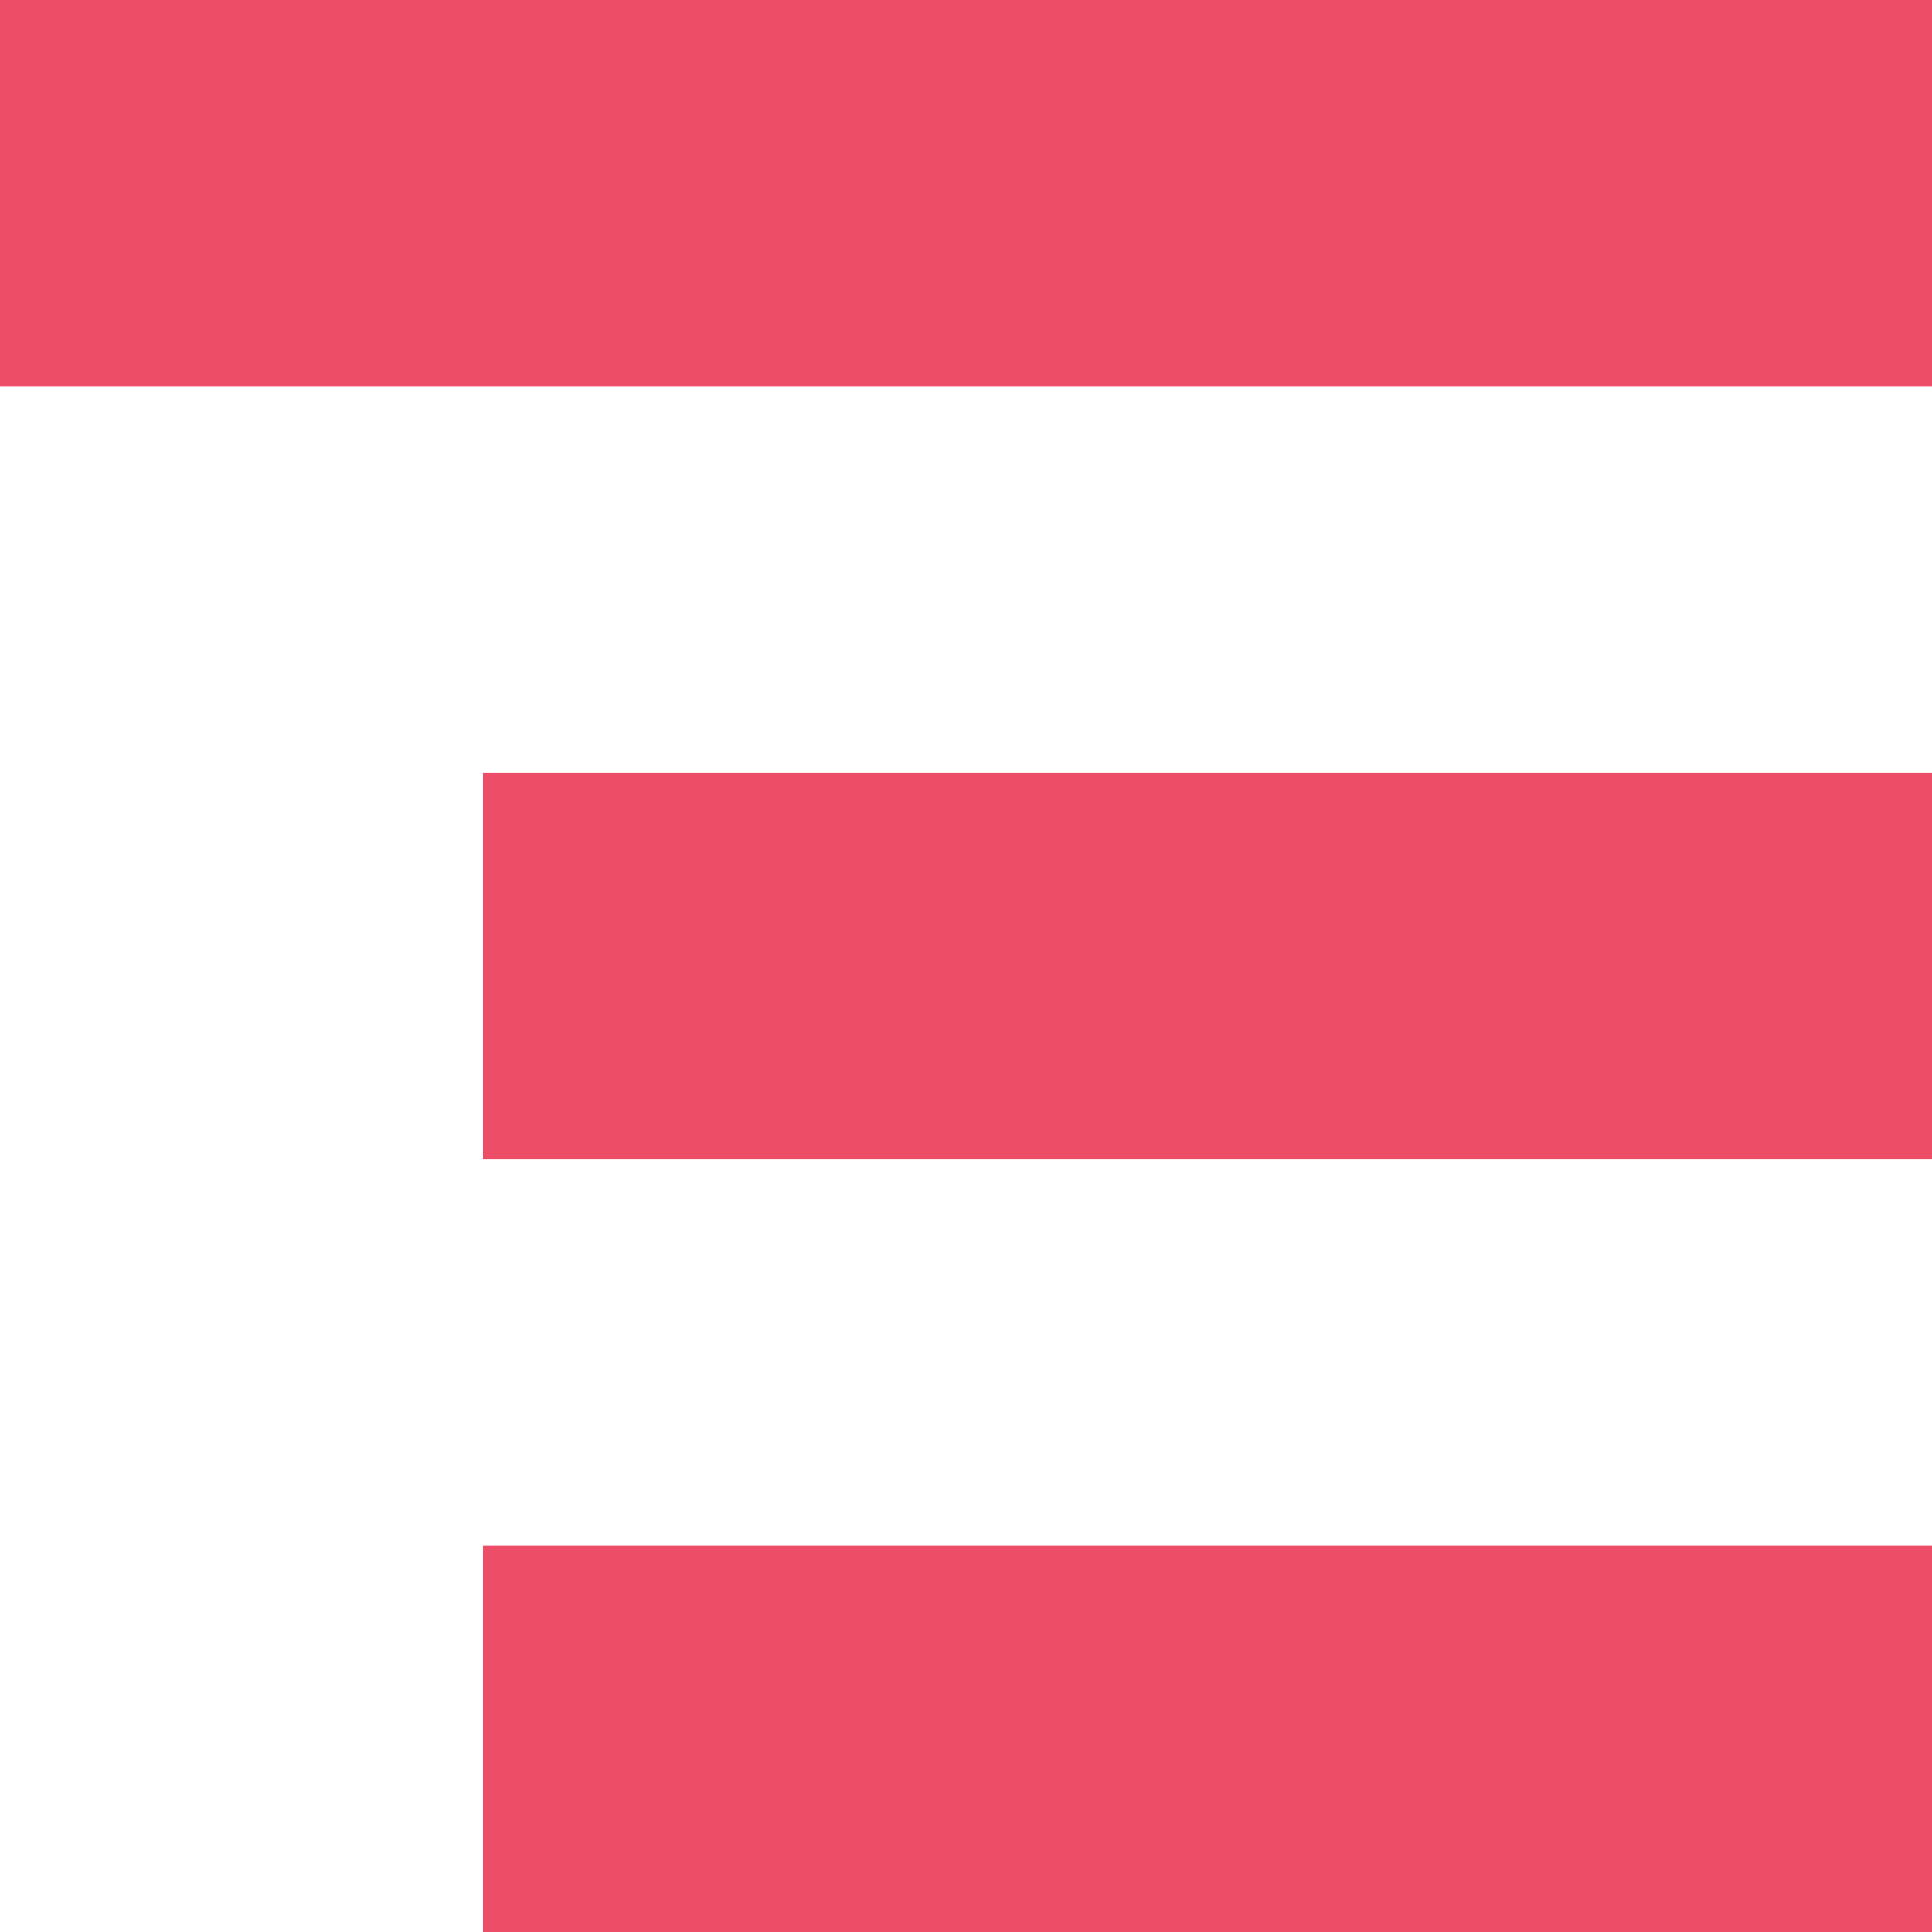
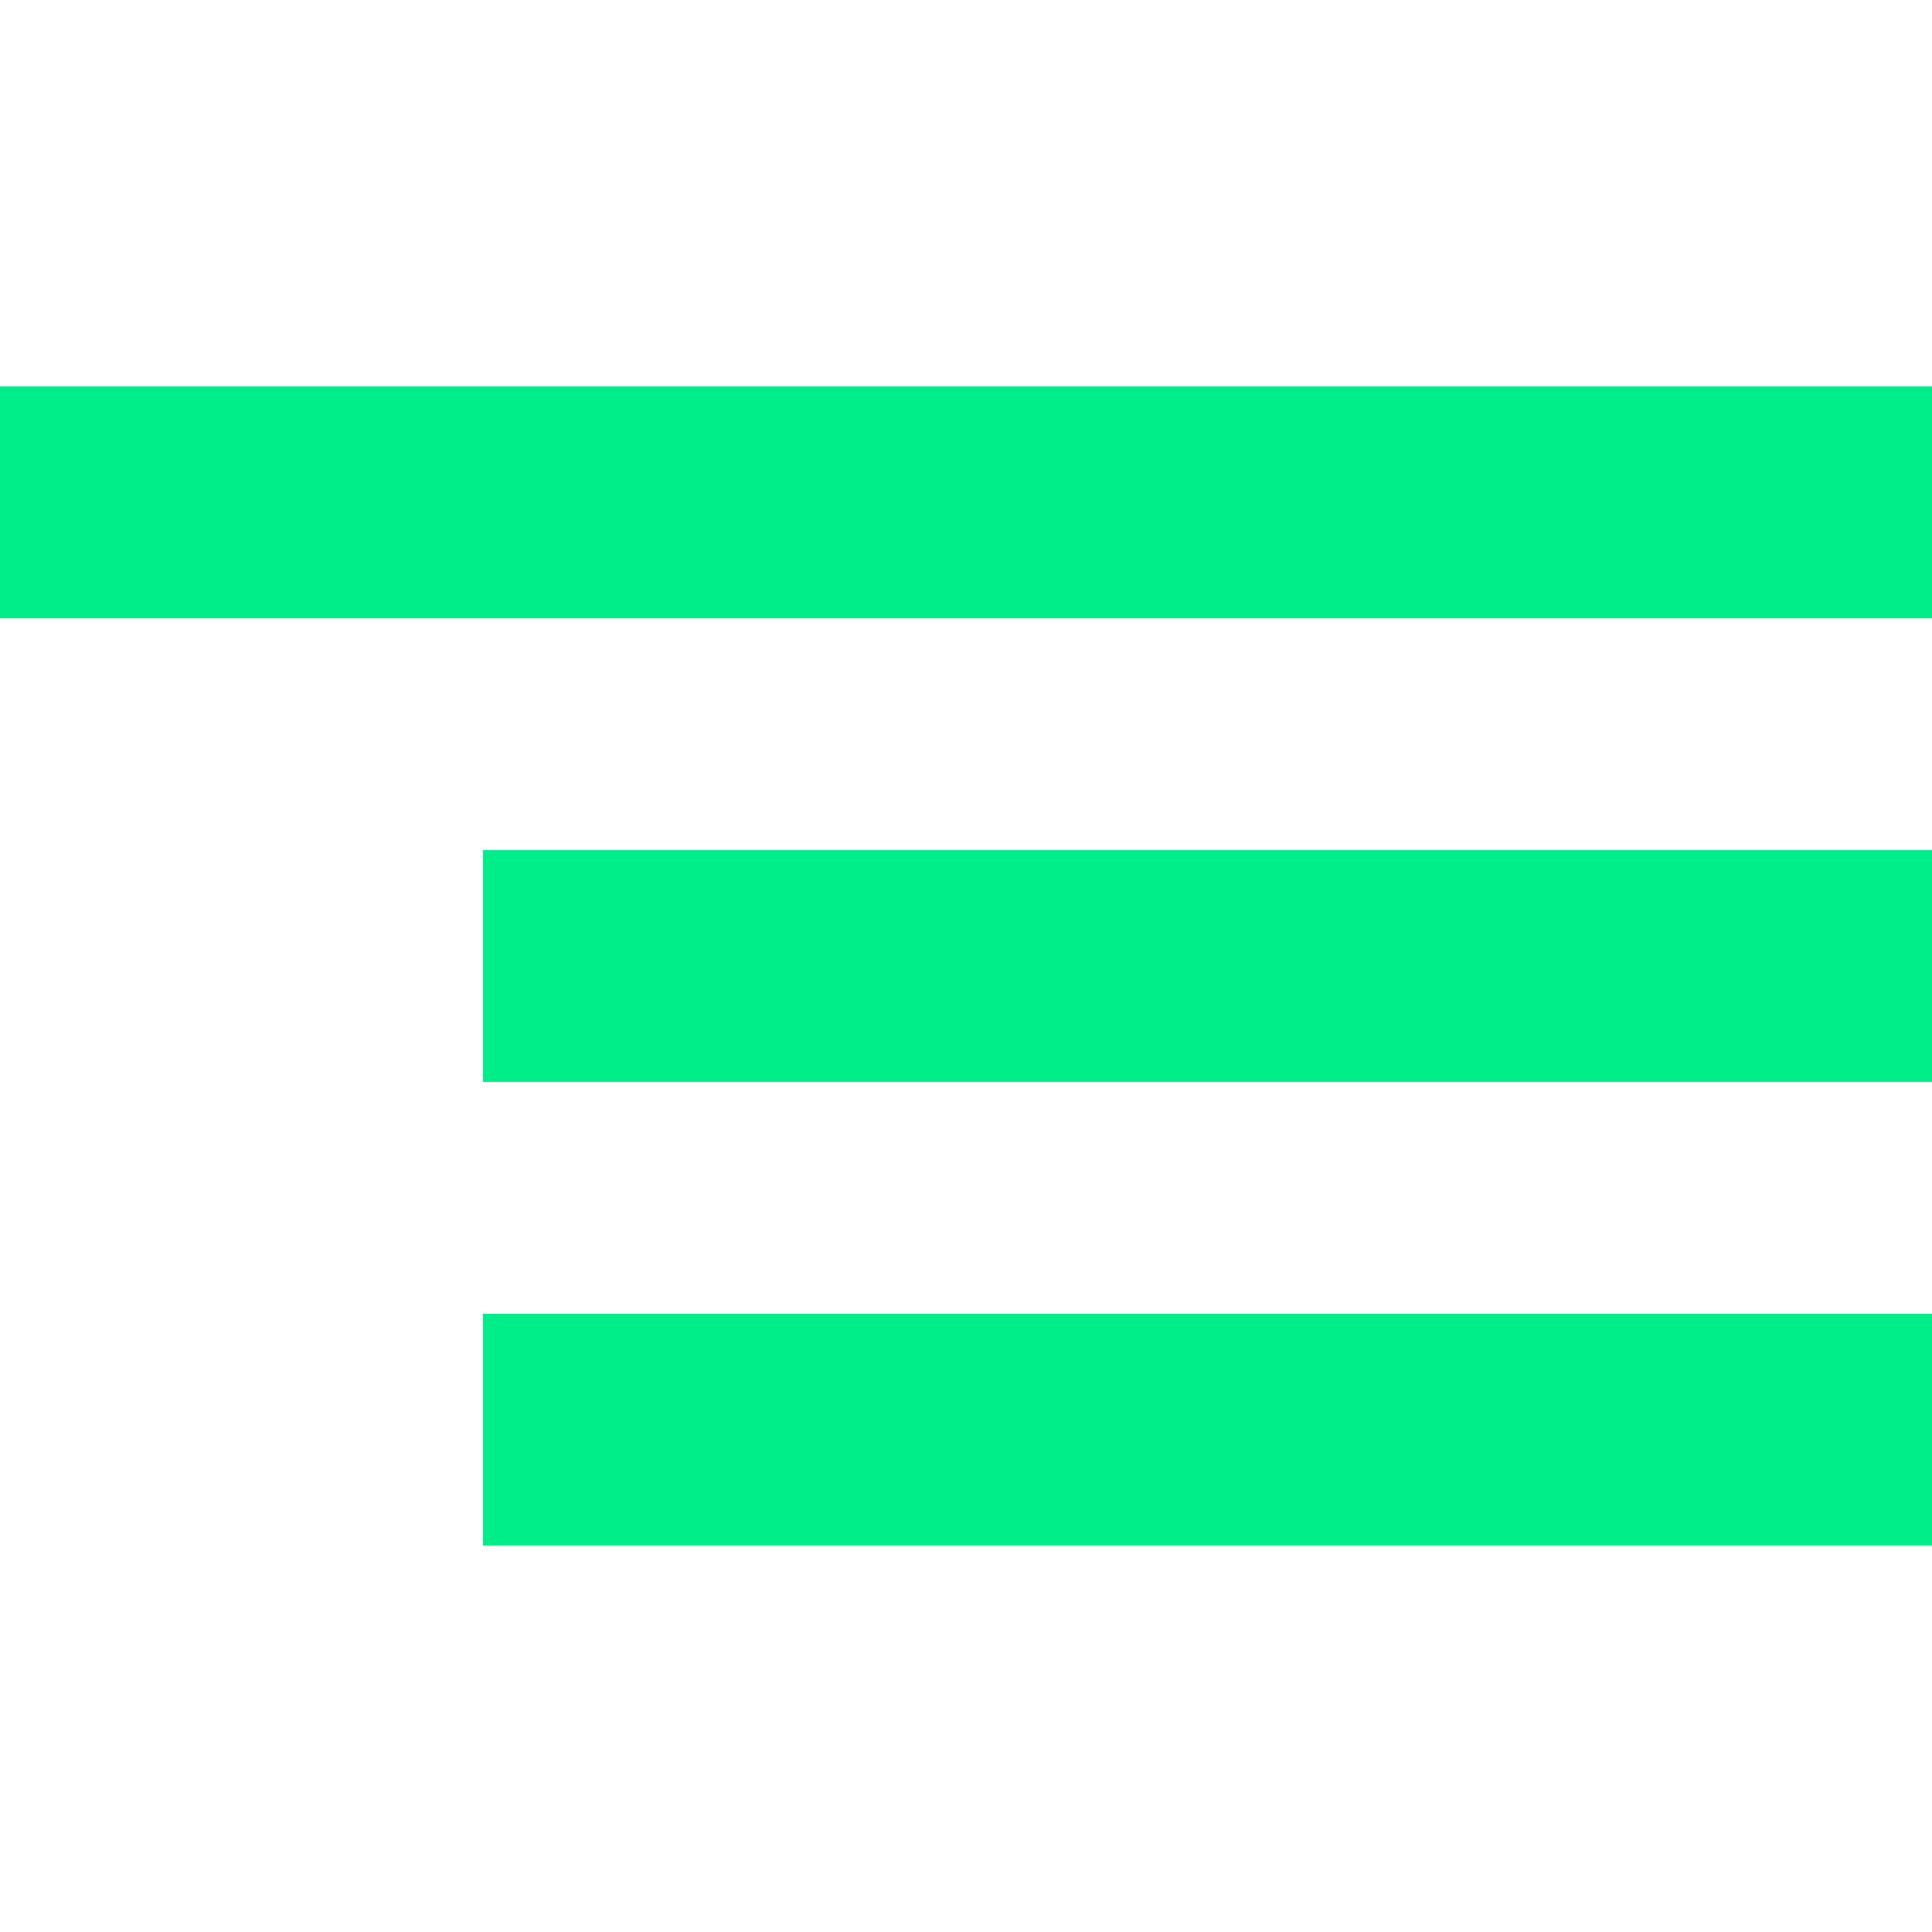
<svg xmlns="http://www.w3.org/2000/svg" version="1.1" id="Layer_1" x="0px" y="0px" width="50px" height="50px" viewBox="0 0 50 50" enable-background="new 0 0 50 50" xml:space="preserve">
  <g>
-     <rect fill="#EE4D67" width="50" height="10" />
-     <rect x="12.5" y="20" fill="#EE4D67" width="37.5" height="10" />
-     <rect x="12.5" y="40" fill="#EE4D67" width="37.5" height="10" />
+     <rect y="10" fill="#00EE8A" width="50" height="6" />
+     <rect x="12.5" y="22" fill="#00EE8A" width="37.5" height="6" />
+     <rect x="12.5" y="34" fill="#00EE8A" width="37.5" height="6" />
  </g>
</svg>
